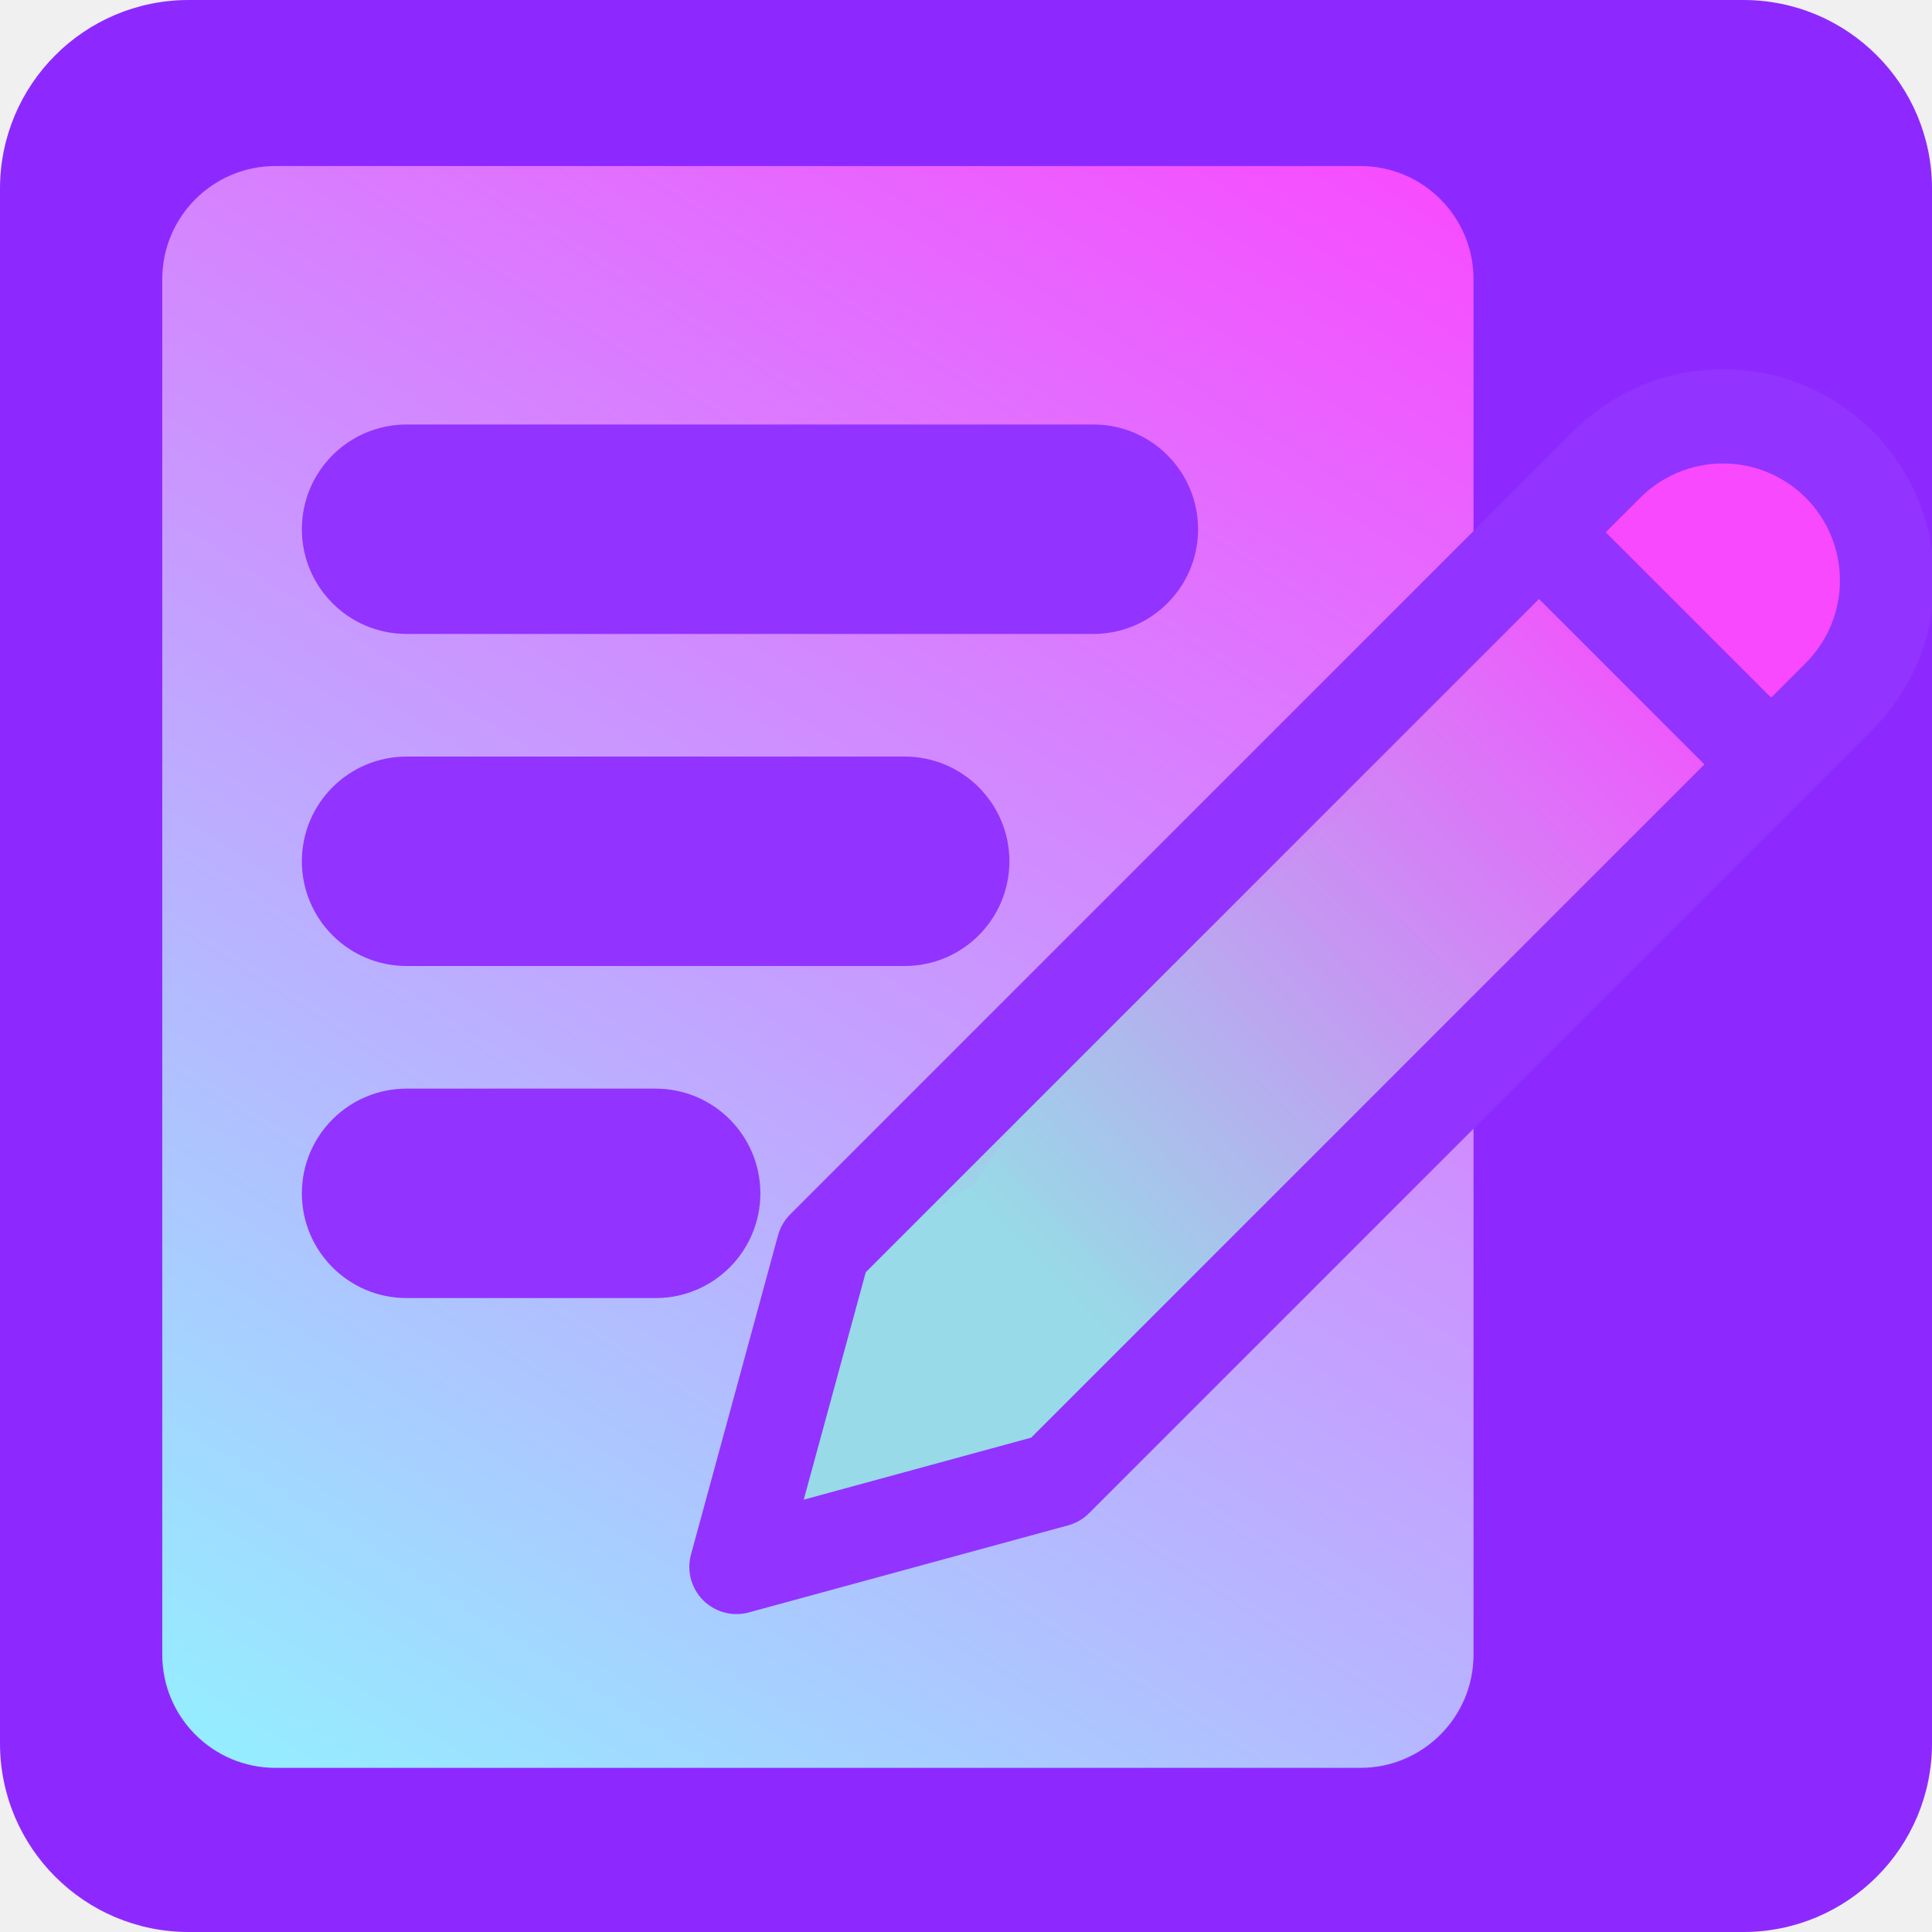
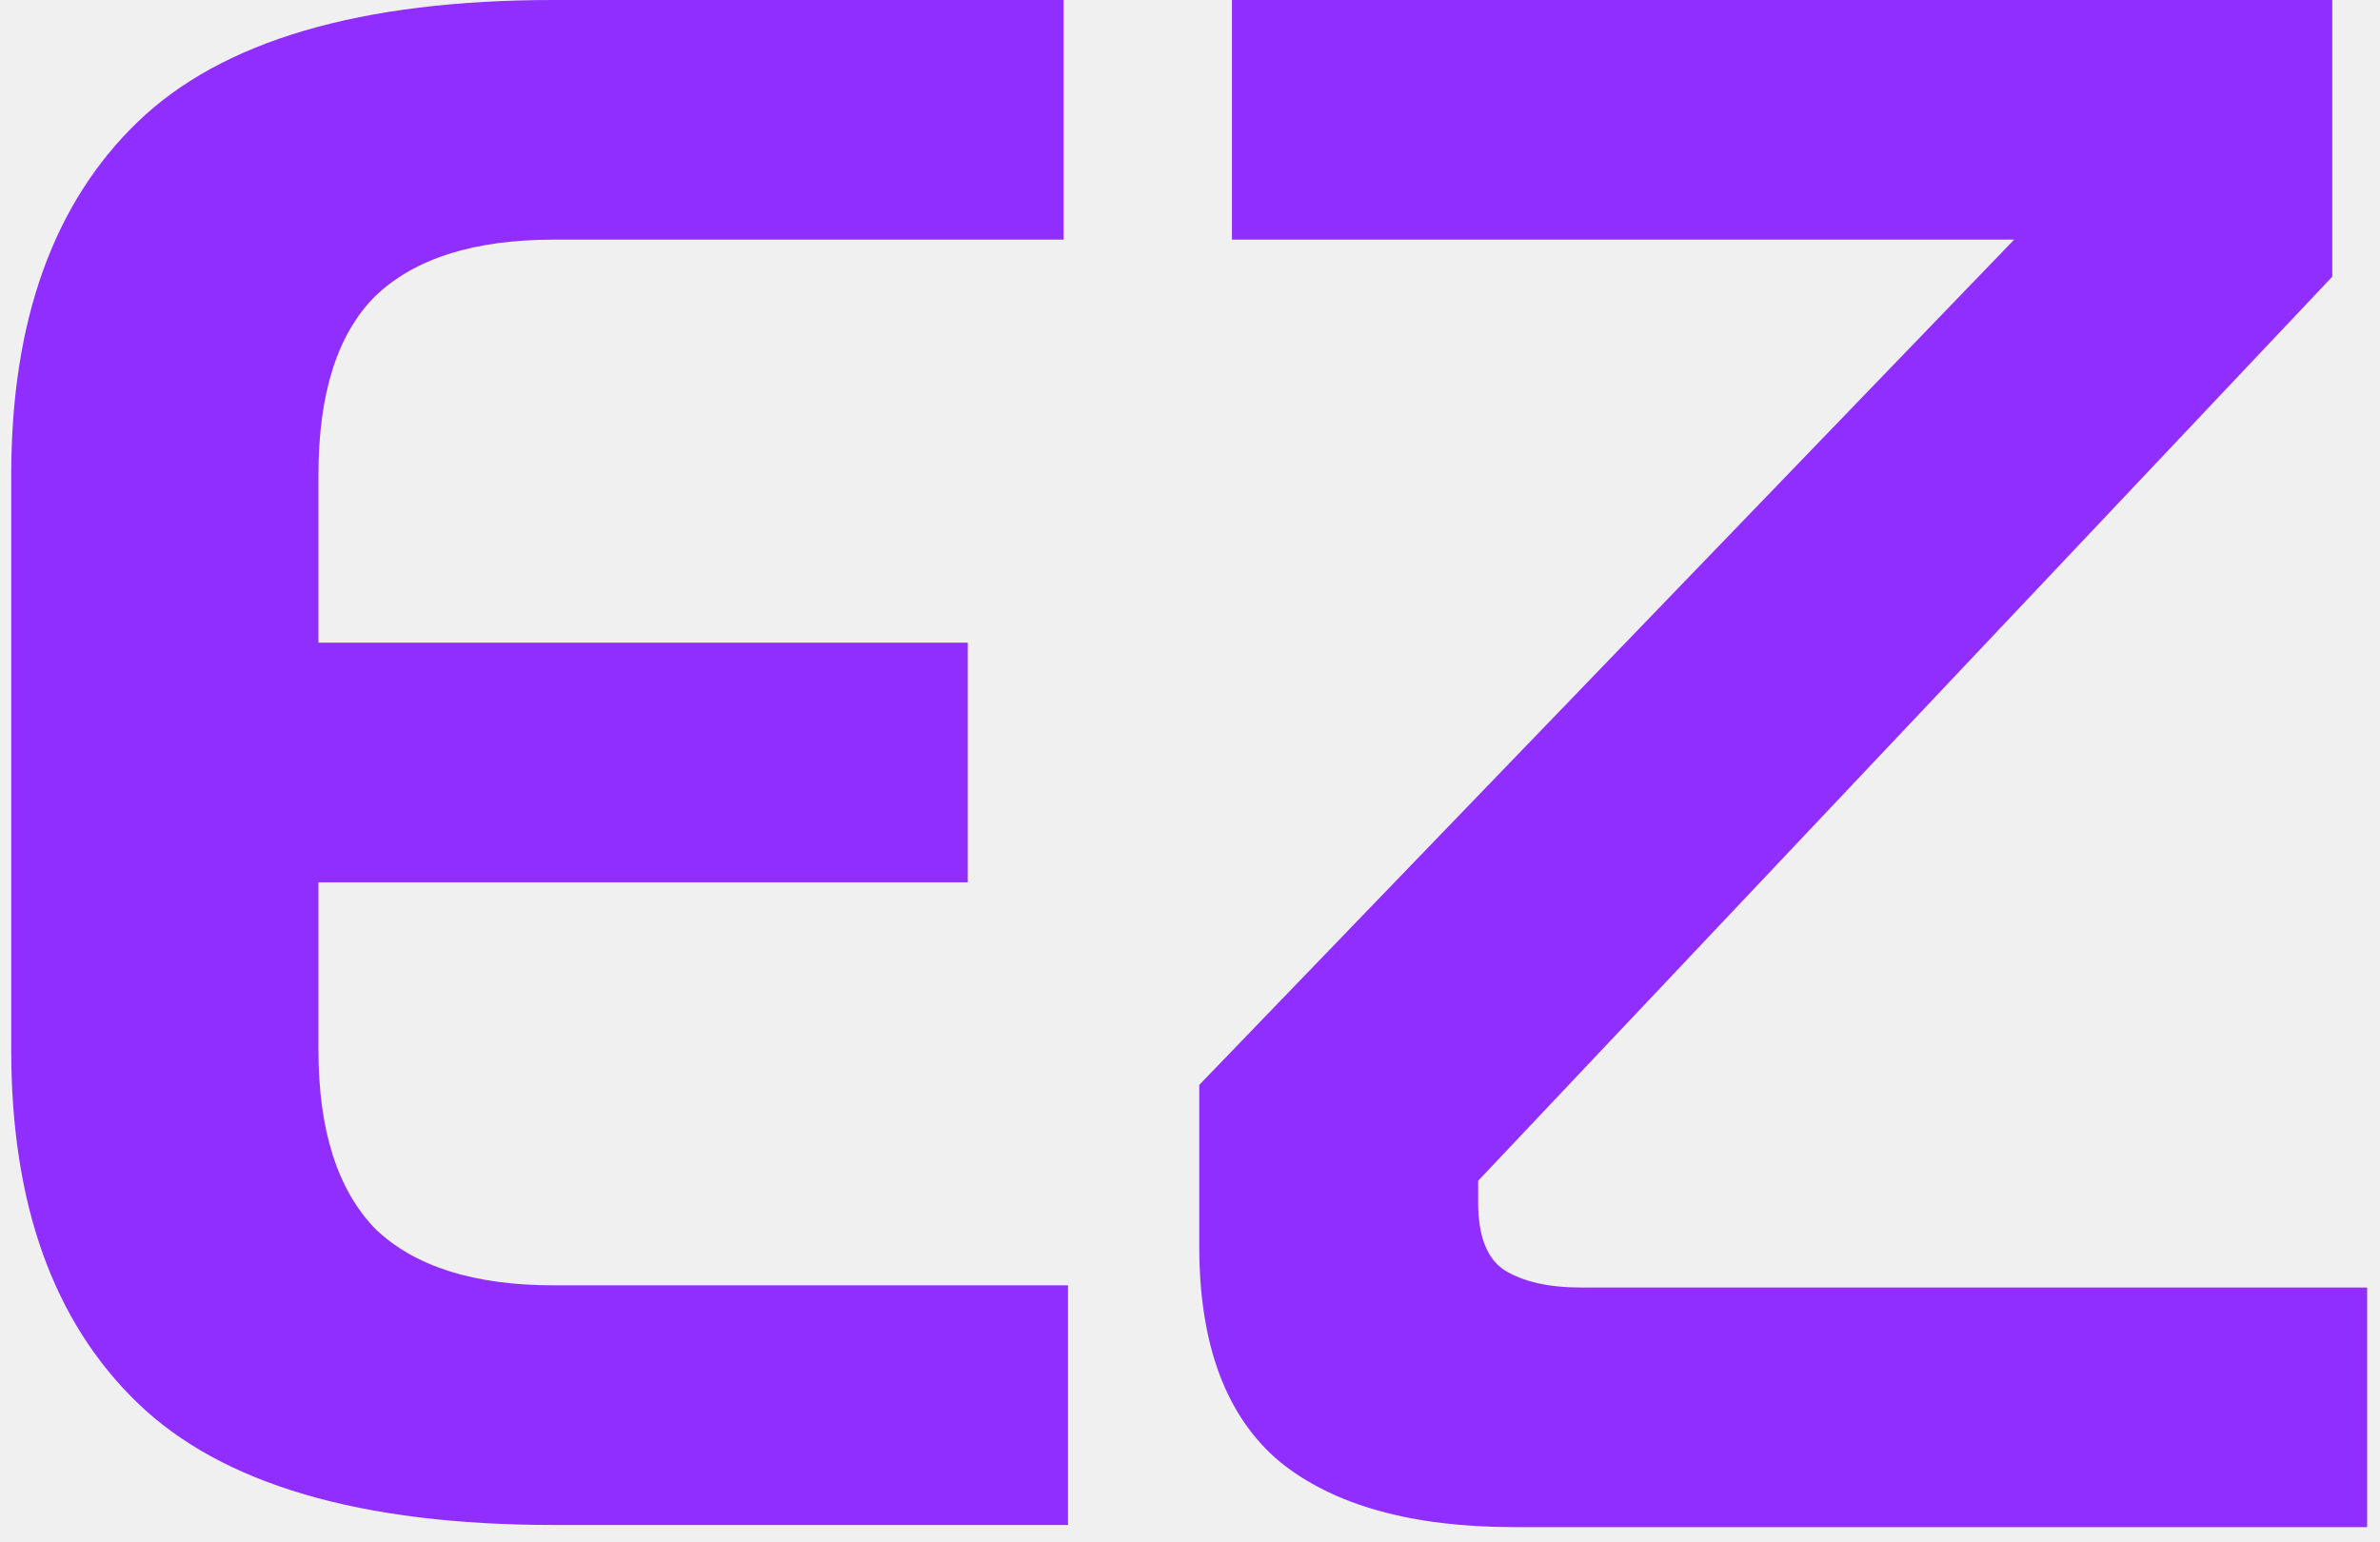
- <svg xmlns="http://www.w3.org/2000/svg" width="1024" height="1024" viewBox="0 0 1024 1024" fill="none">
-   <g clip-path="url(#clip0_11_2)">
-     <rect width="1024" height="1024" rx="100" fill="#8D29FF" />
-     <rect x="86" y="88" width="695" height="849" rx="60" fill="url(#paint0_linear_11_2)" />
-     <rect x="160" y="225" width="475" height="111" rx="55.5" fill="#9233FF" />
-     <rect x="160" y="401" width="375" height="111" rx="55.5" fill="#9233FF" />
-     <rect x="160" y="577" width="243" height="111" rx="55.5" fill="#9233FF" />
-     <path d="M403 809C403.473 805.37 410.624 801.194 412.847 798.115C416.349 793.264 421.316 789.433 424.198 784.213C426.298 780.409 429.079 777.344 431.036 773.591C432.253 771.256 432.981 768.803 434.044 766.509C435.127 764.172 434.252 761.635 435.275 759.427C437.287 755.085 436.233 748.867 436.233 744.083C436.233 738.851 437.463 733.894 437.463 728.476C437.463 710.826 442.884 692.827 451.55 677.395C453.131 674.578 454.403 672.865 456.473 670.313C458.796 667.449 460.42 669.031 458.388 672.149C450.741 683.882 442.898 695.898 435.754 708.017C430.958 716.155 424.733 726.134 422.625 735.23C421.61 739.609 418.028 744.604 417.77 748.804C417.112 759.538 418.876 765.531 428.848 770.312C433.446 772.517 438.366 773.742 442.934 775.689C447.498 777.634 453.622 776.691 457.772 778.902C461.332 780.799 468.495 779.492 472.542 779.492C477.05 779.492 473.187 779.083 471.311 780.082C468.495 781.583 465.204 783.357 462.08 784.213C457.461 785.479 449.13 788.229 446.079 791.885C444.887 793.315 443.205 794.182 441.908 795.426C441.29 796.019 450.131 794.232 451.276 793.918C458.301 791.993 465.294 791.197 471.927 788.017C477.205 785.486 482.253 781.826 487.654 779.754C496.612 776.318 504.171 771.23 514.391 771.23C524.481 771.23 534.422 764.928 543.931 762.902C545.984 762.465 547.993 760.607 549.948 760.607C553.96 760.607 541.925 760.607 537.913 760.607C526.995 760.607 516.077 760.607 505.159 760.607C496.989 760.607 489.626 758.623 481.774 758.246C475.577 757.949 468.257 757.105 464.815 751.165C461.096 744.744 459.619 738.669 459.619 731.099C459.619 722.411 460.429 720.752 467.551 715.165C472.797 711.049 486.48 710.163 492.236 713.985C499.761 718.981 507.522 726.19 510.63 734.706C512.722 740.437 515.291 755.267 511.314 760.607C506.496 767.076 493.54 768.869 485.74 768.869C476.665 768.869 471.227 769.222 463.585 764.148C455.567 758.826 454.695 746.705 454.695 738.443C454.695 734.794 454.251 732.551 457.157 729.919C459.589 727.716 463.061 728.409 464.542 731.099C470.322 741.602 469.465 752.607 469.465 764.148C469.465 777.727 466.181 784.98 456.61 794.771C447.653 803.932 428.027 800.738 415.924 800.738C409.164 800.738 407.923 800.332 407.923 793.656C407.923 778.455 418.542 766.079 425.702 753.001C431.936 741.613 443.899 726.79 456.747 721.657C465.076 718.329 474.29 716.935 483.278 716.935C487.584 716.935 493.683 715.81 497.501 718.116C503.766 721.898 528.014 746.548 515.416 750.574C505.483 753.75 488.567 745.756 484.235 736.411C483.213 734.204 477.467 726.849 481.158 724.017C496.327 712.381 514.979 749.548 506.117 752.607C492.819 757.198 481.193 746.66 473.431 737.525C463.354 725.666 460.849 710.697 460.849 695.69C460.849 687.25 460.438 675.453 470.97 672.346C481.477 669.245 490.335 676.66 492.851 686.313C494.848 693.971 498.187 700.257 488.475 703.362C476.472 707.198 465.414 700.298 461.602 689.329C458.794 681.252 458.782 663.864 463.858 656.215C469.449 647.79 476.903 652.888 480.543 660.28C482.344 663.938 488.971 678.418 485.193 682.444C477.769 690.353 471.798 673.928 470.97 669.46C469.193 659.875 470.7 646.59 482.047 642.838C494.027 638.876 507.267 641.437 511.929 653.854C514.229 659.979 522.443 684.429 510.562 686.182C495.272 688.437 492.851 666.396 492.851 656.28C492.851 650.393 493.461 645.661 498.937 642.051C502.4 639.768 507.348 639.026 510.083 642.772C516.509 651.576 517.763 665.045 518.699 675.362C519.379 682.869 521.075 690.945 519.861 698.509C518.69 705.807 507.095 705.462 504.544 699.755C498.571 686.389 503.76 665.001 521.366 665.001C531.403 665.001 535.446 666.405 537.093 676.936C538.75 687.533 540.88 702.439 537.025 712.739C534.445 719.63 528.742 727.142 521.16 729.263C512.178 731.776 512.545 723.285 512.545 716.935C512.545 702.568 514.313 685.691 533.195 685.067C548.549 684.559 544.201 717.597 539.896 725.853C538.696 728.155 522.257 753.604 519.656 742.378C516.142 727.213 525.482 714.575 542.016 714.575C546.491 714.575 551.459 713.001 552 718.181C552.798 725.837 553.933 732.424 551.316 739.952C548.881 746.956 537.271 763.506 535.999 747.033C534.674 729.882 542.082 712.792 562.325 714.64C568.425 715.197 567.184 726.695 566.565 730.706C565.232 739.333 559.7 744.106 551.931 747.624C549.517 748.717 542.328 750.523 542.085 746.443C541.66 739.316 541.105 730.634 545.504 724.542C548.981 719.725 553.711 715.005 559.863 713.657C566.338 712.238 565.471 715.737 565.471 720.739C565.471 728.116 560.122 731.845 554.393 736.083C553.767 736.546 547.369 742.387 546.051 740.279C541.326 732.728 551.856 720.024 556.855 715.23C561.807 710.481 566.679 706.313 574.086 706.313C582.347 706.313 578.071 738.589 567.248 740.476C562.99 741.219 559.819 738.74 559.385 734.575C558.513 726.22 562.005 720.474 569.163 715.755C574.923 711.957 581.567 707.244 588.788 706.378C593.235 705.845 595.773 708.18 592.686 712.542C585.384 722.86 575.198 729.658 563.351 733.919C553.812 737.349 558.67 721.514 560.547 716.935C564.865 706.408 571.044 696.133 580.241 688.87C582.469 687.11 590.743 682.337 593.78 685.591C602.273 694.694 583.282 718.671 572.856 718.116C566.773 717.792 592.722 688.442 594.6 686.641C600.729 680.763 611.748 669.927 621.132 669.723C632.91 669.466 620.463 686.714 617.439 690.182C611.229 697.302 600.848 705.239 592.002 709.198C583.371 713.06 590.414 699.063 592.002 696.87C597.924 688.692 604.591 680.659 613.405 675.165C618.726 671.849 622.956 673.389 621.952 679.887C620.567 688.853 610.893 698.614 604.174 704.542C602.939 705.631 591.644 715.144 591.386 713.788C589.799 705.414 599.536 694.965 603.558 688.214C604.697 686.303 615.798 673.946 615.798 677.133C615.798 692.565 601.569 709.413 592.822 721.394C589.562 725.861 582.203 739.265 575.591 740.279C573.006 740.676 574.209 730.338 574.36 729.132C575.448 720.436 580.284 712.407 584.89 705.001C589.753 697.184 595.765 689.706 601.985 682.837C604.522 680.036 608.675 677.501 610.738 674.444C612.691 671.55 609.174 677.991 608.96 678.247C603.037 685.347 593.879 689.507 585.574 693.46C576.77 697.651 551.767 707.478 547.281 693.46C541.677 675.943 550.73 659.8 564.65 648.608C573.495 641.497 585.243 634.713 596.925 633.395C613.28 631.55 600.587 668.575 598.293 673.329C590.448 689.588 577.955 706.687 560.684 714.968C546.647 721.699 552.129 695.153 554.188 688.936C561.076 668.14 578.135 647.946 593.575 632.215C594.81 630.956 609.356 618.783 609.712 621.002C610.671 626.98 605.669 633.994 602.669 638.707C594.968 650.806 584.591 660.911 574.428 671.1C569.177 676.364 563.452 681.101 558.086 686.247C557.421 686.885 546.969 695.871 547.76 691.952C548.799 686.803 554.952 680.733 558.086 677.067C566.404 667.335 575.348 658.084 584.275 648.87C591.981 640.917 599.65 632.59 608.413 625.658C610.774 623.79 618.747 616.782 615.866 624.674C608.715 644.269 592.536 661.66 579.694 677.985C566.193 695.146 552.789 712.712 537.982 728.87C512.054 757.163 585.898 669.124 611.559 640.608C620.638 630.519 629.517 620.255 638.774 610.314C640.844 608.09 649.301 600.253 642.329 607.559C616.611 634.511 589.243 659.909 562.325 685.723C556.471 691.336 551.373 698.179 544.546 702.772C541.296 704.958 541.649 702.708 542.905 700.083C546.047 693.52 550.732 687.595 554.94 681.657C570.908 659.121 586.369 635.971 603.353 614.117C606.701 609.809 617.711 598.078 612.926 600.871C609.654 602.781 605.934 607.789 603.626 610.248C596.035 618.337 588.601 626.559 580.924 634.576C568.321 647.737 555.412 660.653 542.632 673.657C538.064 678.304 533.291 682.754 528.682 687.362C527.313 688.731 523.223 693.702 527.383 688.345C555.067 652.696 587.595 620.136 617.508 586.183C624.159 578.633 631.224 571.404 637.748 563.757C639.691 561.479 644.979 554.269 643.424 556.806C641.123 560.557 637.651 564.073 634.739 567.298C606.629 598.425 576.681 628.236 547.008 657.985C540.667 664.342 534.589 670.96 528.409 677.46C527.865 678.032 527.352 678.633 526.768 679.165C525.802 680.045 528.371 677.125 529.229 676.149C536.223 668.193 543.308 660.312 550.29 652.346C571.723 627.893 593.283 603.436 613.952 578.379C614.867 577.27 628.535 561.901 622.499 568.412C608.359 583.668 593.004 597.964 578.258 612.674C557.844 633.038 537.421 653.541 517.605 674.444C515.56 676.601 513.279 678.991 511.724 681.526C509.718 684.796 516.936 675.817 519.588 673.001C542.932 648.216 565.885 623.219 588.856 598.117C604.388 581.145 619.573 563.25 636.039 547.101C669.054 514.722 569.438 611.32 536.204 643.494C528.765 650.695 521.296 657.878 513.775 665.001C513.148 665.596 507.786 670.837 513.023 665.067C518.699 658.813 524.62 652.761 530.597 646.772C552.26 625.067 573.164 602.817 594.464 580.806C598.571 576.561 602.696 572.349 606.772 568.084C613.944 560.582 591.216 581.934 583.386 588.806C565.132 604.825 546.328 620.431 528.682 637.067C520.361 644.912 493.995 666.753 503.792 660.674C515.608 653.342 525.148 638.961 534.016 628.805C545.045 616.174 556.473 603.888 567.385 591.166C575.656 581.524 587.696 572.037 593.917 561.003C598.921 552.124 577.989 574.213 570.394 581.199C554.737 595.6 541.243 611.589 526.22 626.444C526.007 626.656 519.067 634.238 520.203 634.51C522.294 635.011 533.196 619.409 534.289 618.051C548.614 600.261 563.154 582.73 577.779 565.199C579.09 563.628 584.89 558.339 584.89 556.15C584.89 554.538 582.68 558.58 581.608 559.822C578 564.003 574.142 567.944 570.257 571.888C561.579 580.699 552.872 589.507 544.41 598.51C538.074 605.251 532.566 614.062 525.468 620.018C512.554 630.855 548.782 595.742 558.701 582.314C559.65 581.029 565.955 574.73 565.607 573.396C565 571.068 561.77 576.486 560 578.183C555.484 582.513 551.161 587.016 546.734 591.428C533.228 604.892 518.396 617.043 504.886 630.51C499.094 636.283 484.055 655.249 487.791 648.084C492.958 638.174 504.306 628.921 511.587 620.412C519.596 611.051 527.469 601.564 535.657 592.346C539.973 587.488 544.043 582.533 548.649 577.92C550.018 576.549 554.202 572.813 552.342 573.461C546.96 575.338 541.381 584.927 537.845 588.806C528.946 598.569 520.28 608.501 511.45 618.313C506.348 623.984 500.613 629.008 495.86 634.969C494.026 637.269 487.64 643.239 490.253 641.789C500.113 636.314 507.702 624.138 514.869 616.084C522.864 607.1 530.431 597.801 538.392 588.806C541.959 584.775 557.18 567.568 544.273 581.199C528.883 597.451 483.441 646.62 496.817 628.805C512.928 607.347 529.78 586.246 546.461 565.199C555.512 553.779 568.381 546.122 579.625 536.937C590.836 527.779 603.287 518.036 615.935 511.298C624.52 506.725 630.519 498.379 638.774 493.856C644.161 490.904 648.12 485.316 653.133 481.79C664.462 473.824 674.752 464.624 685.135 455.561C691.888 449.667 699.029 444.244 705.786 438.381C706.051 438.151 709.79 436.148 709.615 437.069C708.327 443.864 696.5 453.284 692.11 458.315C678.213 474.242 660.402 486.759 645.748 502.118C635.173 513.203 625.059 524.391 615.251 536.085C607.57 545.242 600.916 556.127 592.275 564.412C589.574 567.003 587.341 569.651 585.437 572.937C584.879 573.901 582.749 576.507 583.523 575.691C588.981 569.934 594.345 564.173 600.071 558.642C618.813 540.537 637.642 522.068 659.288 507.101C685.757 488.799 712.876 471.007 740.523 454.381C751.664 447.681 765.276 441.123 774.986 432.742C782.23 426.49 780.354 431.623 775.67 437.397C734.104 488.646 686.359 535.643 648.484 589.658C634.948 608.962 624.722 630.273 611.627 649.592C609.614 652.562 607.109 658.081 604.242 660.28C603.911 660.534 602.635 662.603 603.216 662.444C606.399 661.572 610.23 655.67 612.447 653.592C639.259 628.465 663.843 601.063 693.478 578.838C702.643 571.965 712.138 564.584 720.556 556.937C721.638 555.954 733.19 548.981 731.77 551.822C727.443 560.482 717.965 567.915 711.667 575.298C700.11 588.843 689.082 602.82 677.34 616.215C664.102 631.317 649.631 646.508 638.363 663.034C634.291 669.007 629.354 674.035 625.782 680.346C624.132 683.259 621.878 687.36 619.627 689.788C617.818 691.74 617.462 694.689 615.661 696.608C610.095 702.539 622.481 688.441 623.388 687.296C648.064 656.161 679.025 628.68 708.658 601.986C715.981 595.389 723.254 589.258 729.24 581.724C734.195 575.488 740.679 569.928 747.019 565.199C751.241 562.051 754.919 556.509 758.712 552.872C769.306 542.713 777.005 529.347 786.064 517.987C790.008 513.041 798.825 496.8 797.552 502.905C796.752 506.739 791.884 511.035 789.483 513.921C784.265 520.193 778.776 526.168 773.209 532.15C758.792 547.641 745.689 563.905 729.24 577.527C724.249 581.661 716.435 588.771 710.094 590.642C707.496 591.408 701.977 595.034 703.598 589.789C706.442 580.582 717.844 571.597 723.907 564.347C735.971 549.919 748.816 536.401 762.131 523.036C777.284 507.826 792.327 492.411 808.424 478.118C844.418 446.158 743.413 548.658 708.726 581.92C701.691 588.667 680.681 608.911 686.982 601.527C712.541 571.569 741.88 543.913 771.02 517.2C778.851 510.021 786.473 502.644 794.133 495.298C795.294 494.185 804.025 486.044 797.688 490.446C764.254 513.674 733.628 540.652 702.093 566.117C691.212 574.904 680.06 583.733 667.904 590.642C664.558 592.543 668.546 587.525 668.998 586.97C679.905 573.544 692.271 561.063 704.829 549.068C730.648 524.407 758.089 499.913 787.432 479.036C792.17 475.665 806.013 465.586 793.039 476.282C761.969 501.894 730.488 527.367 700.179 553.79C689.672 562.949 679.019 571.829 667.767 580.15C662.374 584.138 655.359 590.004 663.527 579.691C681.067 557.545 701.605 537.431 721.513 517.265C740.83 497.7 760.312 478.082 780.594 459.43C789.435 451.299 798.736 443.672 807.398 435.365C811.449 431.48 823.447 419.813 820.117 424.283C817.85 427.326 813.599 430.335 810.817 432.742C799.516 442.519 788.182 452.237 777.038 462.184C750.8 485.602 725.118 509.585 698.88 533.003C687.996 542.716 677.274 552.593 666.399 562.314C663.06 565.299 654.745 575.331 656.347 571.232C657.354 568.657 660.863 565.496 662.57 563.625C670.558 554.871 678.812 546.325 687.05 537.79C708.553 515.51 730.266 493.448 751.395 470.84C766.118 455.086 811.612 408.989 796.663 424.545C760.457 462.22 722.489 498.994 684.451 534.97C682.999 536.343 658.786 560.477 658.057 559.691C655.814 557.272 676.501 533.451 679.665 530.183C685.292 524.372 690.099 516.531 694.982 510.118C697.861 506.337 703.643 496.997 708.248 495.298C712.375 493.776 702.504 501.761 699.358 504.741C692.817 510.938 685.883 516.739 679.118 522.708C667.918 532.589 656.743 542.411 644.107 550.642C638.867 554.056 638.08 550.531 640.552 545.79C644.981 537.294 651.43 529.217 657.236 521.528C670.266 504.273 682.477 486.527 695.324 469.135C706.834 453.552 719.32 438.334 732.181 423.758C736.421 418.953 742.472 415.356 746.404 410.643C750.424 405.824 755.134 401.157 759.669 396.808C765.177 391.526 769.334 384.81 774.713 379.365C777.106 376.943 779.708 374.709 782.098 372.283C783.837 370.517 784.194 367.744 786.064 366.382C793.751 360.779 796.462 350.596 803.022 343.956C805.384 341.565 814.507 336.975 814.1 337.464C810.598 341.662 804.124 345.259 799.945 349.267C791.564 357.304 784.928 367.077 776.491 375.168C771.793 379.673 765.78 383.077 760.558 386.972C756.442 390.042 752.089 394.295 747.634 396.808C736.625 403.018 723.456 415.67 717.137 426.578C714.811 430.593 712.31 431.6 709.205 434.578C706.03 437.623 710.103 443.468 705.239 446.578C701.503 448.966 714.219 446.643 718.71 446.643C726.525 446.643 736.695 444.278 743.874 441.266C758.206 435.253 767.095 421.463 780.867 414.512C787.408 411.211 795.695 410.312 798.099 417.66C803.916 435.44 803.666 457.608 799.603 475.626C797.686 484.13 795.729 491.761 792.218 499.757C789.917 504.998 787.248 510.38 794.406 510.38C797.997 510.38 807.223 511.954 809.176 508.675C812.504 503.091 818.526 498.469 821.485 492.085C823.311 488.146 826.255 483.379 829.485 480.282C833.826 476.12 840.117 471.087 843.571 466.118C846.268 462.239 850.72 459.919 854.102 456.676C858.047 452.893 866.231 450.612 868.872 446.053C872.669 439.498 881.384 433.399 886.993 428.02C892.786 422.465 896.446 415.981 901.763 410.316C902.85 409.157 904.191 407.744 905.455 406.775C907.952 404.859 907.169 406.582 904.908 404.414C902.321 401.933 898.865 399.306 895.95 397.07C883.567 387.57 872.802 374.885 862.102 364.021C859.05 360.921 856.116 357.81 852.256 355.497C848.419 353.197 847.467 348.456 844.597 345.398C839.389 339.849 833.386 333.493 827.023 328.612C824.089 326.36 822.689 322.689 819.638 320.349C816.916 318.261 819.112 318.865 817.177 320.349C815.233 321.84 813.052 323.032 811.023 324.546C802.534 330.877 795.813 337.885 788.252 345.136C777.106 355.824 768.493 367.747 758.985 380.021C754.547 385.751 750.199 391.442 745.173 396.545C738.502 403.318 748.458 395.1 750.712 392.939C757.097 386.815 766.759 382.598 774.097 377.726C780.928 373.191 789.556 369.772 796.936 365.791C801.191 363.496 810.565 356.729 815.878 358.185C817.76 358.701 808.183 371.787 807.398 373.07C799.194 386.492 788.388 397.945 780.594 411.234C778.555 414.709 785.237 404.537 788.252 401.791C796.413 394.356 804.846 384.497 814.783 379.3C819.537 376.813 823.753 372.283 829.485 372.283C833.181 372.283 831.027 382.377 829.485 384.152C820.958 393.964 820.768 412.403 807.945 419.234C801.35 422.747 802.751 415.919 803.022 411.234C803.331 405.899 812.075 396.481 816.288 393.529C825.991 386.729 832.243 375.484 846.648 379.431C853.524 381.315 851.71 399.559 849.794 403.693C842.667 419.07 834.441 435.33 822.716 447.823C818.259 452.572 812.872 458.769 809.45 464.348C808.423 466.022 804.232 471.737 804.253 471.43C804.53 467.438 819.699 461.478 822.716 459.627C829.665 455.361 839.048 450.028 844.187 443.692C849.733 436.854 882.19 405.5 865.795 398.512C850.768 392.108 836.575 382.238 820.527 376.742C813.822 374.446 806.493 371.507 799.33 371.103C795.871 370.908 785.969 368.706 782.713 366.972C778.14 364.535 768.825 366.127 765.482 369.332C751.273 382.958 739.379 398.25 727.873 414.25C710.942 437.791 694.541 461.716 677.75 485.331C671.52 494.094 665.395 503.176 660.792 512.806C659.476 515.559 657.047 521.946 654.091 523.364" stroke="url(#paint1_linear_11_2)" stroke-width="29" stroke-linecap="round" />
-     <path d="M447 809C447.432 805.37 453.958 801.194 455.987 798.115C459.183 793.264 463.717 789.433 466.347 784.213C468.264 780.409 470.802 777.344 472.588 773.591C473.699 771.256 474.364 768.803 475.334 766.509C476.323 764.172 475.523 761.635 476.458 759.427C478.294 755.085 477.331 748.867 477.331 744.083C477.331 738.851 478.455 733.894 478.455 728.476C478.455 710.826 483.402 692.827 491.311 677.395C492.755 674.578 493.915 672.865 495.805 670.313C497.925 667.449 499.407 669.031 497.552 672.149C490.573 683.882 483.414 695.898 476.894 708.017C472.517 716.155 466.836 726.134 464.912 735.23C463.986 739.609 460.716 744.604 460.481 748.804C459.88 759.538 461.49 765.531 470.591 770.312C474.788 772.517 479.279 773.742 483.448 775.689C487.613 777.634 493.203 776.691 496.991 778.902C500.24 780.799 506.777 779.492 510.471 779.492C514.585 779.492 511.06 779.083 509.348 780.082C506.777 781.583 503.774 783.357 500.922 784.213C496.707 785.479 489.102 788.229 486.318 791.885C485.23 793.315 483.695 794.182 482.511 795.426C481.947 796.019 490.016 794.232 491.062 793.918C497.473 791.993 503.856 791.197 509.909 788.017C514.727 785.486 519.334 781.826 524.264 779.754C532.44 776.318 539.339 771.23 548.666 771.23C557.876 771.23 566.949 764.928 575.627 762.902C577.501 762.465 579.335 760.607 581.119 760.607C584.781 760.607 573.797 760.607 570.135 760.607C560.17 760.607 550.206 760.607 540.241 760.607C532.783 760.607 526.063 758.623 518.897 758.246C513.241 757.949 506.56 757.105 503.419 751.165C500.024 744.744 498.676 738.669 498.676 731.099C498.676 722.411 499.415 720.752 505.915 715.165C510.703 711.049 523.192 710.163 528.445 713.985C535.314 718.981 542.397 726.19 545.234 734.706C547.143 740.437 549.488 755.267 545.858 760.607C541.46 767.076 529.635 768.869 522.516 768.869C514.234 768.869 509.271 769.222 502.295 764.148C494.978 758.826 494.182 746.705 494.182 738.443C494.182 734.794 493.777 732.551 496.429 729.919C498.649 727.716 501.818 728.409 503.169 731.099C508.445 741.602 507.663 752.607 507.663 764.148C507.663 777.727 504.665 784.98 495.93 794.771C487.755 803.932 469.842 800.738 458.796 800.738C452.626 800.738 451.494 800.332 451.494 793.656C451.494 778.455 461.185 766.079 467.72 753.001C473.41 741.613 484.329 726.79 496.054 721.657C503.657 718.329 512.067 716.935 520.27 716.935C524.199 716.935 529.766 715.81 533.251 718.116C538.969 721.898 561.1 746.548 549.602 750.574C540.536 753.75 525.097 745.756 521.143 736.411C520.21 734.204 514.966 726.849 518.335 724.017C532.179 712.381 549.203 749.548 541.115 752.607C528.978 757.198 518.366 746.66 511.282 737.525C502.085 725.666 499.799 710.697 499.799 695.69C499.799 687.25 499.424 675.453 509.036 672.346C518.626 669.245 526.71 676.66 529.007 686.313C530.829 693.971 533.877 700.257 525.013 703.362C514.058 707.198 503.966 700.298 500.486 689.329C497.923 681.252 497.912 663.864 502.545 656.215C507.648 647.79 514.451 652.888 517.773 660.28C519.417 663.938 525.465 678.418 522.017 682.444C515.242 690.353 509.792 673.928 509.036 669.46C507.414 659.875 508.79 646.59 519.146 642.838C530.08 638.876 542.165 641.437 546.419 653.854C548.518 659.979 556.015 684.429 545.171 686.182C531.217 688.437 529.007 666.396 529.007 656.28C529.007 650.393 529.563 645.661 534.561 642.051C537.722 639.768 542.238 639.026 544.734 642.772C550.6 651.576 551.744 665.045 552.598 675.362C553.219 682.869 554.767 690.945 553.659 698.509C552.59 705.807 542.007 705.462 539.679 699.755C534.227 686.389 538.964 665.001 555.032 665.001C564.193 665.001 567.883 666.405 569.386 676.936C570.899 687.533 572.843 702.439 569.324 712.739C566.969 719.63 561.765 727.142 554.845 729.263C546.646 731.776 546.981 723.285 546.981 716.935C546.981 702.568 548.595 685.691 565.829 685.067C579.842 684.559 575.874 717.597 571.945 725.853C570.85 728.155 555.846 753.604 553.472 742.378C550.264 727.213 558.789 714.575 573.88 714.575C577.964 714.575 582.499 713.001 582.992 718.181C583.72 725.837 584.756 732.424 582.368 739.952C580.146 746.956 569.549 763.506 568.388 747.033C567.179 729.882 573.94 712.792 592.416 714.64C597.983 715.197 596.851 726.695 596.285 730.706C595.069 739.333 590.019 744.106 582.929 747.624C580.726 748.717 574.164 750.523 573.942 746.443C573.555 739.316 573.048 730.634 577.063 724.542C580.236 719.725 584.554 715.005 590.169 713.657C596.078 712.238 595.287 715.737 595.287 720.739C595.287 728.116 590.405 731.845 585.176 736.083C584.605 736.546 578.765 742.387 577.562 740.279C573.25 732.728 582.861 720.024 587.423 715.23C591.943 710.481 596.39 706.313 603.15 706.313C610.689 706.313 606.787 738.589 596.909 740.476C593.023 741.219 590.129 738.74 589.732 734.575C588.937 726.22 592.124 720.474 598.657 715.755C603.914 711.957 609.978 707.244 616.568 706.378C620.627 705.845 622.943 708.18 620.126 712.542C613.462 722.86 604.165 729.658 593.352 733.919C584.646 737.349 589.079 721.514 590.793 716.935C594.733 706.408 600.373 696.133 608.767 688.87C610.801 687.11 618.353 682.337 621.124 685.591C628.876 694.694 611.543 718.671 602.027 718.116C596.476 717.792 620.159 688.442 621.873 686.641C627.467 680.763 637.524 669.927 646.088 669.723C656.838 669.466 645.478 686.714 642.718 690.182C637.051 697.302 627.575 705.239 619.502 709.198C611.624 713.06 618.053 699.063 619.502 696.87C624.907 688.692 630.991 680.659 639.036 675.165C643.892 671.849 647.754 673.389 646.837 679.887C645.573 688.853 636.744 698.614 630.611 704.542C629.484 705.631 619.175 715.144 618.94 713.788C617.491 705.414 626.378 694.965 630.049 688.214C631.089 686.303 641.22 673.946 641.22 677.133C641.22 692.565 628.233 709.413 620.251 721.394C617.275 725.861 610.558 739.265 604.523 740.279C602.164 740.676 603.262 730.338 603.4 729.132C604.393 720.436 608.807 712.407 613.011 705.001C617.449 697.184 622.937 689.706 628.614 682.837C630.929 680.036 634.719 677.501 636.602 674.444C638.384 671.55 635.175 677.991 634.979 678.247C629.574 685.347 621.215 689.507 613.635 693.46C605.599 697.651 582.779 707.478 578.685 693.46C573.57 675.943 581.833 659.8 594.538 648.608C602.61 641.497 613.333 634.713 623.995 633.395C638.923 631.55 627.337 668.575 625.243 673.329C618.084 689.588 606.682 706.687 590.918 714.968C578.106 721.699 583.109 695.153 584.989 688.936C591.276 668.14 606.846 647.946 620.937 632.215C622.065 630.956 635.341 618.783 635.666 621.002C636.541 626.98 631.975 633.994 629.238 638.707C622.209 650.806 612.738 660.911 603.462 671.1C598.669 676.364 593.444 681.101 588.546 686.247C587.939 686.885 578.4 695.871 579.122 691.952C580.071 686.803 585.687 680.733 588.546 677.067C596.138 667.335 604.301 658.084 612.449 648.87C619.483 640.917 626.482 632.59 634.48 625.658C636.635 623.79 643.912 616.782 641.283 624.674C634.755 644.269 619.989 661.66 608.268 677.985C595.946 695.146 583.712 712.712 570.198 728.87C546.533 757.163 613.93 669.124 637.351 640.608C645.637 630.519 653.742 620.255 662.19 610.314C664.08 608.09 671.799 600.253 665.436 607.559C641.962 634.511 616.984 659.909 592.416 685.723C587.073 691.336 582.42 698.179 576.189 702.772C573.222 704.958 573.544 702.708 574.691 700.083C577.558 693.52 581.835 687.595 585.675 681.657C600.25 659.121 614.36 635.971 629.862 614.117C632.917 609.809 642.967 598.078 638.599 600.871C635.613 602.781 632.218 607.789 630.111 610.248C623.182 618.337 616.398 626.559 609.391 634.576C597.888 647.737 586.106 660.653 574.442 673.657C570.273 678.304 565.916 682.754 561.71 687.362C560.46 688.731 556.728 693.702 560.524 688.345C585.791 652.696 615.479 620.136 642.781 586.183C648.852 578.633 655.299 571.404 661.254 563.757C663.028 561.479 667.854 554.269 666.434 556.806C664.334 560.557 661.166 564.073 658.508 567.298C632.852 598.425 605.519 628.236 578.436 657.985C572.649 664.342 567.101 670.96 561.46 677.46C560.964 678.032 560.496 678.633 559.962 679.165C559.081 680.045 561.426 677.125 562.209 676.149C568.592 668.193 575.059 660.312 581.432 652.346C600.993 627.893 620.671 603.436 639.535 578.379C640.37 577.27 652.845 561.901 647.337 568.412C634.431 583.668 620.416 597.964 606.957 612.674C588.326 633.038 569.686 653.541 551.599 674.444C549.733 676.601 547.651 678.991 546.232 681.526C544.401 684.796 550.989 675.817 553.409 673.001C574.716 648.216 595.665 623.219 616.631 598.117C630.806 581.145 644.666 563.25 659.694 547.101C689.827 514.722 598.907 611.32 568.575 643.494C561.785 650.695 554.969 657.878 548.104 665.001C547.532 665.596 542.638 670.837 547.418 665.067C552.599 658.813 558.002 652.761 563.457 646.772C583.229 625.067 602.309 602.817 621.749 580.806C625.497 576.561 629.262 572.349 632.982 568.084C639.528 560.582 618.784 581.934 611.638 588.806C594.978 604.825 577.815 620.431 561.71 637.067C554.115 644.912 530.051 666.753 538.993 660.674C549.777 653.342 558.485 638.961 566.578 628.805C576.644 616.174 587.074 603.888 597.034 591.166C604.583 581.524 615.572 572.037 621.249 561.003C625.817 552.124 606.712 574.213 599.78 581.199C585.49 595.6 573.174 611.589 559.463 626.444C559.268 626.656 552.934 634.238 553.971 634.51C555.88 635.011 565.83 619.409 566.828 618.051C579.902 600.261 593.172 582.73 606.52 565.199C607.717 563.628 613.011 558.339 613.011 556.15C613.011 554.538 610.994 558.58 610.015 559.822C606.722 564.003 603.201 567.944 599.655 571.888C591.735 580.699 583.788 589.507 576.064 598.51C570.281 605.251 565.255 614.062 558.777 620.018C546.99 630.855 580.055 595.742 589.108 582.314C589.974 581.029 595.729 574.73 595.411 573.396C594.857 571.068 591.909 576.486 590.294 578.183C586.172 582.513 582.226 587.016 578.186 591.428C565.859 604.892 552.322 617.043 539.991 630.51C534.705 636.283 520.979 655.249 524.389 648.084C529.105 638.174 539.462 628.921 546.107 620.412C553.417 611.051 560.603 601.564 568.076 592.346C572.015 587.488 575.73 582.533 579.934 577.92C581.183 576.549 585.001 572.813 583.304 573.461C578.392 575.338 573.3 584.927 570.073 588.806C561.95 598.569 554.041 608.501 545.983 618.313C541.326 623.984 536.091 629.008 531.753 634.969C530.079 637.269 524.251 643.239 526.635 641.789C535.635 636.314 542.562 624.138 549.103 616.084C556.399 607.1 563.306 597.801 570.572 588.806C573.828 584.775 587.72 567.568 575.939 581.199C561.894 597.451 520.418 646.62 532.627 628.805C547.331 607.347 562.712 586.246 577.937 565.199C586.198 553.779 597.943 546.122 608.205 536.937C618.438 527.779 629.802 518.036 641.345 511.298C649.181 506.725 654.656 498.379 662.19 493.856C667.107 490.904 670.721 485.316 675.296 481.79C685.636 473.824 695.028 464.624 704.504 455.561C710.667 449.667 717.185 444.244 723.352 438.381C723.594 438.151 727.007 436.148 726.847 437.069C725.671 443.864 714.877 453.284 710.87 458.315C698.187 474.242 681.93 486.759 668.556 502.118C658.903 513.203 649.673 524.391 640.721 536.085C633.711 545.242 627.638 556.127 619.751 564.412C617.286 567.003 615.248 569.651 613.51 572.937C613 573.901 611.056 576.507 611.763 575.691C616.744 569.934 621.64 564.173 626.866 558.642C643.973 540.537 661.158 522.068 680.913 507.101C705.072 488.799 729.823 471.007 755.057 454.381C765.225 447.681 777.648 441.123 786.511 432.742C793.123 426.49 791.41 431.623 787.135 437.397C749.198 488.646 705.621 535.643 671.053 589.658C658.698 608.962 649.365 630.273 637.413 649.592C635.576 652.562 633.29 658.081 630.673 660.28C630.371 660.534 629.206 662.603 629.737 662.444C632.642 661.572 636.138 655.67 638.162 653.592C662.633 628.465 685.071 601.063 712.118 578.838C720.483 571.965 729.15 564.584 736.833 556.937C737.82 555.954 748.364 548.981 747.068 551.822C743.119 560.482 734.468 567.915 728.72 575.298C718.171 588.843 708.107 602.82 697.39 616.215C685.308 631.317 672.1 646.508 661.816 663.034C658.099 669.007 653.593 674.035 650.332 680.346C648.827 683.259 646.77 687.36 644.715 689.788C643.064 691.74 642.739 694.689 641.096 696.608C636.015 702.539 647.32 688.441 648.148 687.296C670.669 656.161 698.927 628.68 725.974 601.986C732.657 595.389 739.295 589.258 744.759 581.724C749.281 575.488 755.199 569.928 760.986 565.199C764.839 562.051 768.196 556.509 771.658 552.872C781.326 542.713 788.353 529.347 796.622 517.987C800.221 513.041 808.269 496.8 807.107 502.905C806.377 506.739 801.934 511.035 799.742 513.921C794.98 520.193 789.971 526.168 784.889 532.15C771.731 547.641 759.771 563.905 744.759 577.527C740.203 581.661 733.072 588.771 727.284 590.642C724.913 591.408 719.876 595.034 721.355 589.789C723.951 580.582 734.358 571.597 739.891 564.347C750.902 549.919 762.625 536.401 774.778 523.036C788.608 507.826 802.338 492.411 817.03 478.118C849.882 446.158 757.694 548.658 726.036 581.92C719.615 588.667 700.439 608.911 706.189 601.527C729.518 571.569 756.296 543.913 782.892 517.2C790.039 510.021 796.995 502.644 803.986 495.298C805.046 494.185 813.015 486.044 807.232 490.446C776.716 513.674 748.763 540.652 719.982 566.117C710.051 574.904 699.872 583.733 688.777 590.642C685.723 592.543 689.363 587.525 689.776 586.97C699.731 573.544 711.017 561.063 722.479 549.068C746.044 524.407 771.089 499.913 797.87 479.036C802.194 475.665 814.83 465.586 802.988 476.282C774.631 501.894 745.897 527.367 718.235 553.79C708.645 562.949 698.922 571.829 688.652 580.15C683.73 584.138 677.328 590.004 684.783 579.691C700.791 557.545 719.536 537.431 737.707 517.265C755.337 497.7 773.118 478.082 791.629 459.43C799.699 451.299 808.187 443.672 816.094 435.365C819.791 431.48 830.741 419.813 827.702 424.283C825.633 427.326 821.753 430.335 819.214 432.742C808.899 442.519 798.555 452.237 788.384 462.184C764.436 485.602 740.997 509.585 717.049 533.003C707.116 542.716 697.329 552.593 687.404 562.314C684.357 565.299 676.767 575.331 678.23 571.232C679.149 568.657 682.351 565.496 683.909 563.625C691.199 554.871 698.733 546.325 706.252 537.79C725.877 515.51 745.695 493.448 764.98 470.84C778.418 455.086 819.94 408.989 806.295 424.545C773.25 462.22 738.597 498.994 703.88 534.97C702.555 536.343 680.455 560.477 679.79 559.691C677.743 557.272 696.624 533.451 699.512 530.183C704.648 524.372 709.035 516.531 713.491 510.118C716.119 506.337 721.396 496.997 725.599 495.298C729.366 493.776 720.357 501.761 717.486 504.741C711.516 510.938 705.187 516.739 699.012 522.708C688.79 532.589 678.591 542.411 667.058 550.642C662.275 554.056 661.557 550.531 663.813 545.79C667.856 537.294 673.742 529.217 679.041 521.528C690.933 504.273 702.078 486.527 713.803 469.135C724.308 453.552 735.704 438.334 747.443 423.758C751.313 418.953 756.836 415.356 760.424 410.643C764.093 405.824 768.392 401.157 772.532 396.808C777.559 391.526 781.353 384.81 786.262 379.365C788.446 376.943 790.821 374.709 793.002 372.283C794.589 370.517 794.916 367.744 796.622 366.382C803.638 360.779 806.112 350.596 812.1 343.956C814.255 341.565 822.582 336.975 822.21 337.464C819.014 341.662 813.105 345.259 809.291 349.267C801.641 357.304 795.585 367.077 787.884 375.168C783.597 379.673 778.108 383.077 773.343 386.972C769.586 390.042 765.613 394.295 761.547 396.808C751.499 403.018 739.48 415.67 733.712 426.578C731.589 430.593 729.307 431.6 726.473 434.578C723.575 437.623 727.292 443.468 722.853 446.578C719.443 448.966 731.049 446.643 735.148 446.643C742.281 446.643 751.563 444.278 758.115 441.266C771.196 435.253 779.309 421.463 791.879 414.512C797.849 411.211 805.412 410.312 807.606 417.66C812.915 435.44 812.687 457.608 808.979 475.626C807.229 484.13 805.443 491.761 802.239 499.757C800.139 504.998 797.702 510.38 804.236 510.38C807.513 510.38 815.933 511.954 817.716 508.675C820.754 503.091 826.25 498.469 828.95 492.085C830.617 488.146 833.304 483.379 836.252 480.282C840.214 476.12 845.956 471.087 849.109 466.118C851.57 462.239 855.633 459.919 858.72 456.676C862.32 452.893 869.79 450.612 872.201 446.053C875.666 439.498 883.62 433.399 888.739 428.02C894.027 422.465 897.367 415.981 902.22 410.316C903.212 409.157 904.436 407.744 905.59 406.775C907.869 404.859 907.154 406.582 905.091 404.414C902.73 401.933 899.575 399.306 896.915 397.07C885.613 387.57 875.788 374.885 866.022 364.021C863.236 360.921 860.558 357.81 857.035 355.497C853.533 353.197 852.664 348.456 850.045 345.398C845.291 339.849 839.813 333.493 834.006 328.612C831.327 326.36 830.049 322.689 827.265 320.349C824.781 318.261 826.785 318.865 825.018 320.349C823.245 321.84 821.254 323.032 819.402 324.546C811.654 330.877 805.52 337.885 798.619 345.136C788.446 355.824 780.585 367.747 771.907 380.021C767.856 385.751 763.888 391.442 759.301 396.545C753.212 403.318 762.299 395.1 764.356 392.939C770.184 386.815 779.002 382.598 785.7 377.726C791.934 373.191 799.809 369.772 806.545 365.791C810.429 363.496 818.984 356.729 823.833 358.185C825.551 358.701 816.81 371.787 816.094 373.07C808.605 386.492 798.743 397.945 791.629 411.234C789.768 414.709 795.867 404.537 798.619 401.791C806.068 394.356 813.765 384.497 822.834 379.3C827.172 376.813 831.02 372.283 836.252 372.283C839.625 372.283 837.66 382.377 836.252 384.152C828.47 393.964 828.296 412.403 816.593 419.234C810.573 422.747 811.852 415.919 812.1 411.234C812.382 405.899 820.362 396.481 824.207 393.529C833.063 386.729 838.769 375.484 851.917 379.431C858.193 381.315 856.537 399.559 854.788 403.693C848.284 419.07 840.776 435.33 830.074 447.823C826.006 452.572 821.09 458.769 817.966 464.348C817.029 466.022 813.203 471.737 813.223 471.43C813.476 467.438 827.32 461.478 830.074 459.627C836.416 455.361 844.98 450.028 849.67 443.692C854.733 436.854 884.356 405.5 869.392 398.512C855.677 392.108 842.723 382.238 828.077 376.742C821.957 374.446 815.268 371.507 808.729 371.103C805.573 370.908 796.535 368.706 793.564 366.972C789.39 364.535 780.888 366.127 777.836 369.332C764.868 382.958 754.013 398.25 743.511 414.25C728.058 437.791 713.089 461.716 697.764 485.331C692.078 494.094 686.487 503.176 682.286 512.806C681.085 515.559 678.868 521.946 676.17 523.364" stroke="url(#paint2_linear_11_2)" stroke-width="29" stroke-linecap="round" />
-     <path d="M852 270.387C859.997 270.387 866.65 281.337 873.085 284.328C880.676 287.857 889.399 294.591 894.691 300.284C905.997 312.449 919.413 323.314 932.566 334.32C938.917 339.635 946.287 344.387 952.74 349.786C956.892 353.26 959.477 357.078 963.022 360.787C965.674 363.56 954.345 360.743 953.391 360.514C945.254 358.569 941.761 352.797 936.08 348.044C930.237 343.154 925.322 334.544 918.249 331.162C915.251 329.728 911.095 325.368 909.398 322.884C907.159 319.604 902.25 317.209 900.027 313.953C895.59 307.455 885.624 302.01 879.202 296.636C871.162 289.907 852.761 260.193 871.393 255.738C880.758 253.499 886.848 262.415 890.656 267.991C896.329 276.298 905.602 282.223 910.83 290.972C915.796 299.283 923.723 304.975 930.483 312.047C935.377 317.166 943.336 324.33 950.397 327.459C955.627 329.775 966.64 340.026 972.914 335.301C979.47 330.363 974.961 322.419 969.66 317.983C964.345 313.535 955.34 308.802 951.569 303.28C947.996 298.048 941.317 291.461 936.34 287.051C928.867 280.429 922.59 272.957 917.338 265.486C915.032 262.206 912.009 259.715 911.741 255.684C911.492 251.933 911.611 247.816 911.611 244.411C911.611 243.459 900.804 244.901 899.441 244.901C898.692 244.901 893.935 245.69 896.057 244.901C898.458 244.008 902.106 242.941 904.713 242.941C912.572 242.941 925.042 244.966 929.312 251.218C933.592 257.486 939.071 262.779 940.961 269.897C942.915 277.255 947.215 283.415 953 288.794C959.661 294.987 967.229 299.758 976.168 303.497C979.858 305.041 983.431 306.308 986.45 308.834C988.163 310.268 989.021 309.655 990.485 311.339C991.038 311.975 993.26 317.124 993.674 315.914C995.797 309.695 987.029 299.087 982.676 294.403C980.104 291.636 979.608 285.041 976.754 283.13C975.327 282.176 972.77 274.102 972.654 272.348C972.196 265.451 964.342 258.388 958.011 254.268C955.296 252.501 949.853 250.912 948.054 248.278C946.263 245.655 942.648 241.558 939.855 240" stroke="url(#paint3_linear_11_2)" stroke-width="29" stroke-linecap="round" />
-     <path d="M818.744 285.152L931.286 397.694" stroke="#9233FF" stroke-width="50" stroke-linecap="round" />
-     <path d="M851.707 246.12C859.784 238.042 869.374 231.634 879.929 227.263C890.483 222.891 901.795 220.641 913.219 220.641C924.643 220.641 935.955 222.891 946.509 227.263C957.063 231.634 966.653 238.042 974.731 246.12C982.809 254.198 989.217 263.788 993.589 274.342C997.96 284.897 1000.21 296.209 1000.21 307.632C1000.21 319.056 997.96 330.368 993.589 340.923C989.217 351.477 982.809 361.067 974.731 369.145L559.523 784.353L390.364 830.488L436.498 661.329L851.707 246.12Z" stroke="#9233FF" stroke-width="50" stroke-linecap="round" stroke-linejoin="round" />
-   </g>
-   <defs>
-     <linearGradient id="paint0_linear_11_2" x1="86" y1="908.738" x2="659.26" y2="10.321" gradientUnits="userSpaceOnUse">
-       <stop stop-color="#95EDFF" />
-       <stop offset="1" stop-color="#F949FF" />
-     </linearGradient>
-     <linearGradient id="paint1_linear_11_2" x1="403.053" y1="809.145" x2="885.727" y2="299.054" gradientUnits="userSpaceOnUse">
-       <stop offset="0.255" stop-color="#98DAE7" />
-       <stop offset="1" stop-color="#F949FF" />
-     </linearGradient>
-     <linearGradient id="paint2_linear_11_2" x1="447.048" y1="809.145" x2="930.144" y2="343.179" gradientUnits="userSpaceOnUse">
-       <stop offset="0.255" stop-color="#98DAE7" />
-       <stop offset="1" stop-color="#F949FF" />
-     </linearGradient>
-     <linearGradient id="paint3_linear_11_2" x1="852" y1="362" x2="982.863" y2="229.039" gradientUnits="userSpaceOnUse">
-       <stop offset="0.519" stop-color="#F949FF" />
-     </linearGradient>
-     <clipPath id="clip0_11_2">
-       <rect width="1024" height="1024" rx="100" fill="white" />
-     </clipPath>
-   </defs>
+ <svg xmlns="http://www.w3.org/2000/svg" width="142" height="92" viewBox="0 0 142 92" fill="none">
+   <path d="M33.04 91C21.514 91 13.237 88.573 8.21 83.72C3.184 78.867 0.67 71.847 0.67 62.66V28.34C0.67 19.153 3.184 12.133 8.21 7.28C13.237 2.427 21.514 -6.19888e-06 33.04 -6.19888e-06H63.46V14.3H33.04C28.274 14.3 24.72 15.427 22.38 17.68C20.127 19.933 19 23.487 19 28.34V38.35H57.74V52.65H19V62.66C19 67.427 20.127 70.98 22.38 73.32C24.72 75.573 28.274 76.7 33.04 76.7H63.72V91H33.04ZM141.232 76.83V91.13H90.402C84.248 91.13 79.568 89.83 76.362 87.23C73.155 84.543 71.552 80.253 71.552 74.36V64.74L120.172 14.3H73.502V-6.19888e-06H139.152V16.51L88.192 70.46V71.76C88.192 73.753 88.712 75.097 89.752 75.79C90.878 76.483 92.395 76.83 94.302 76.83H141.232Z" fill="#8F2EFF" />
</svg>
